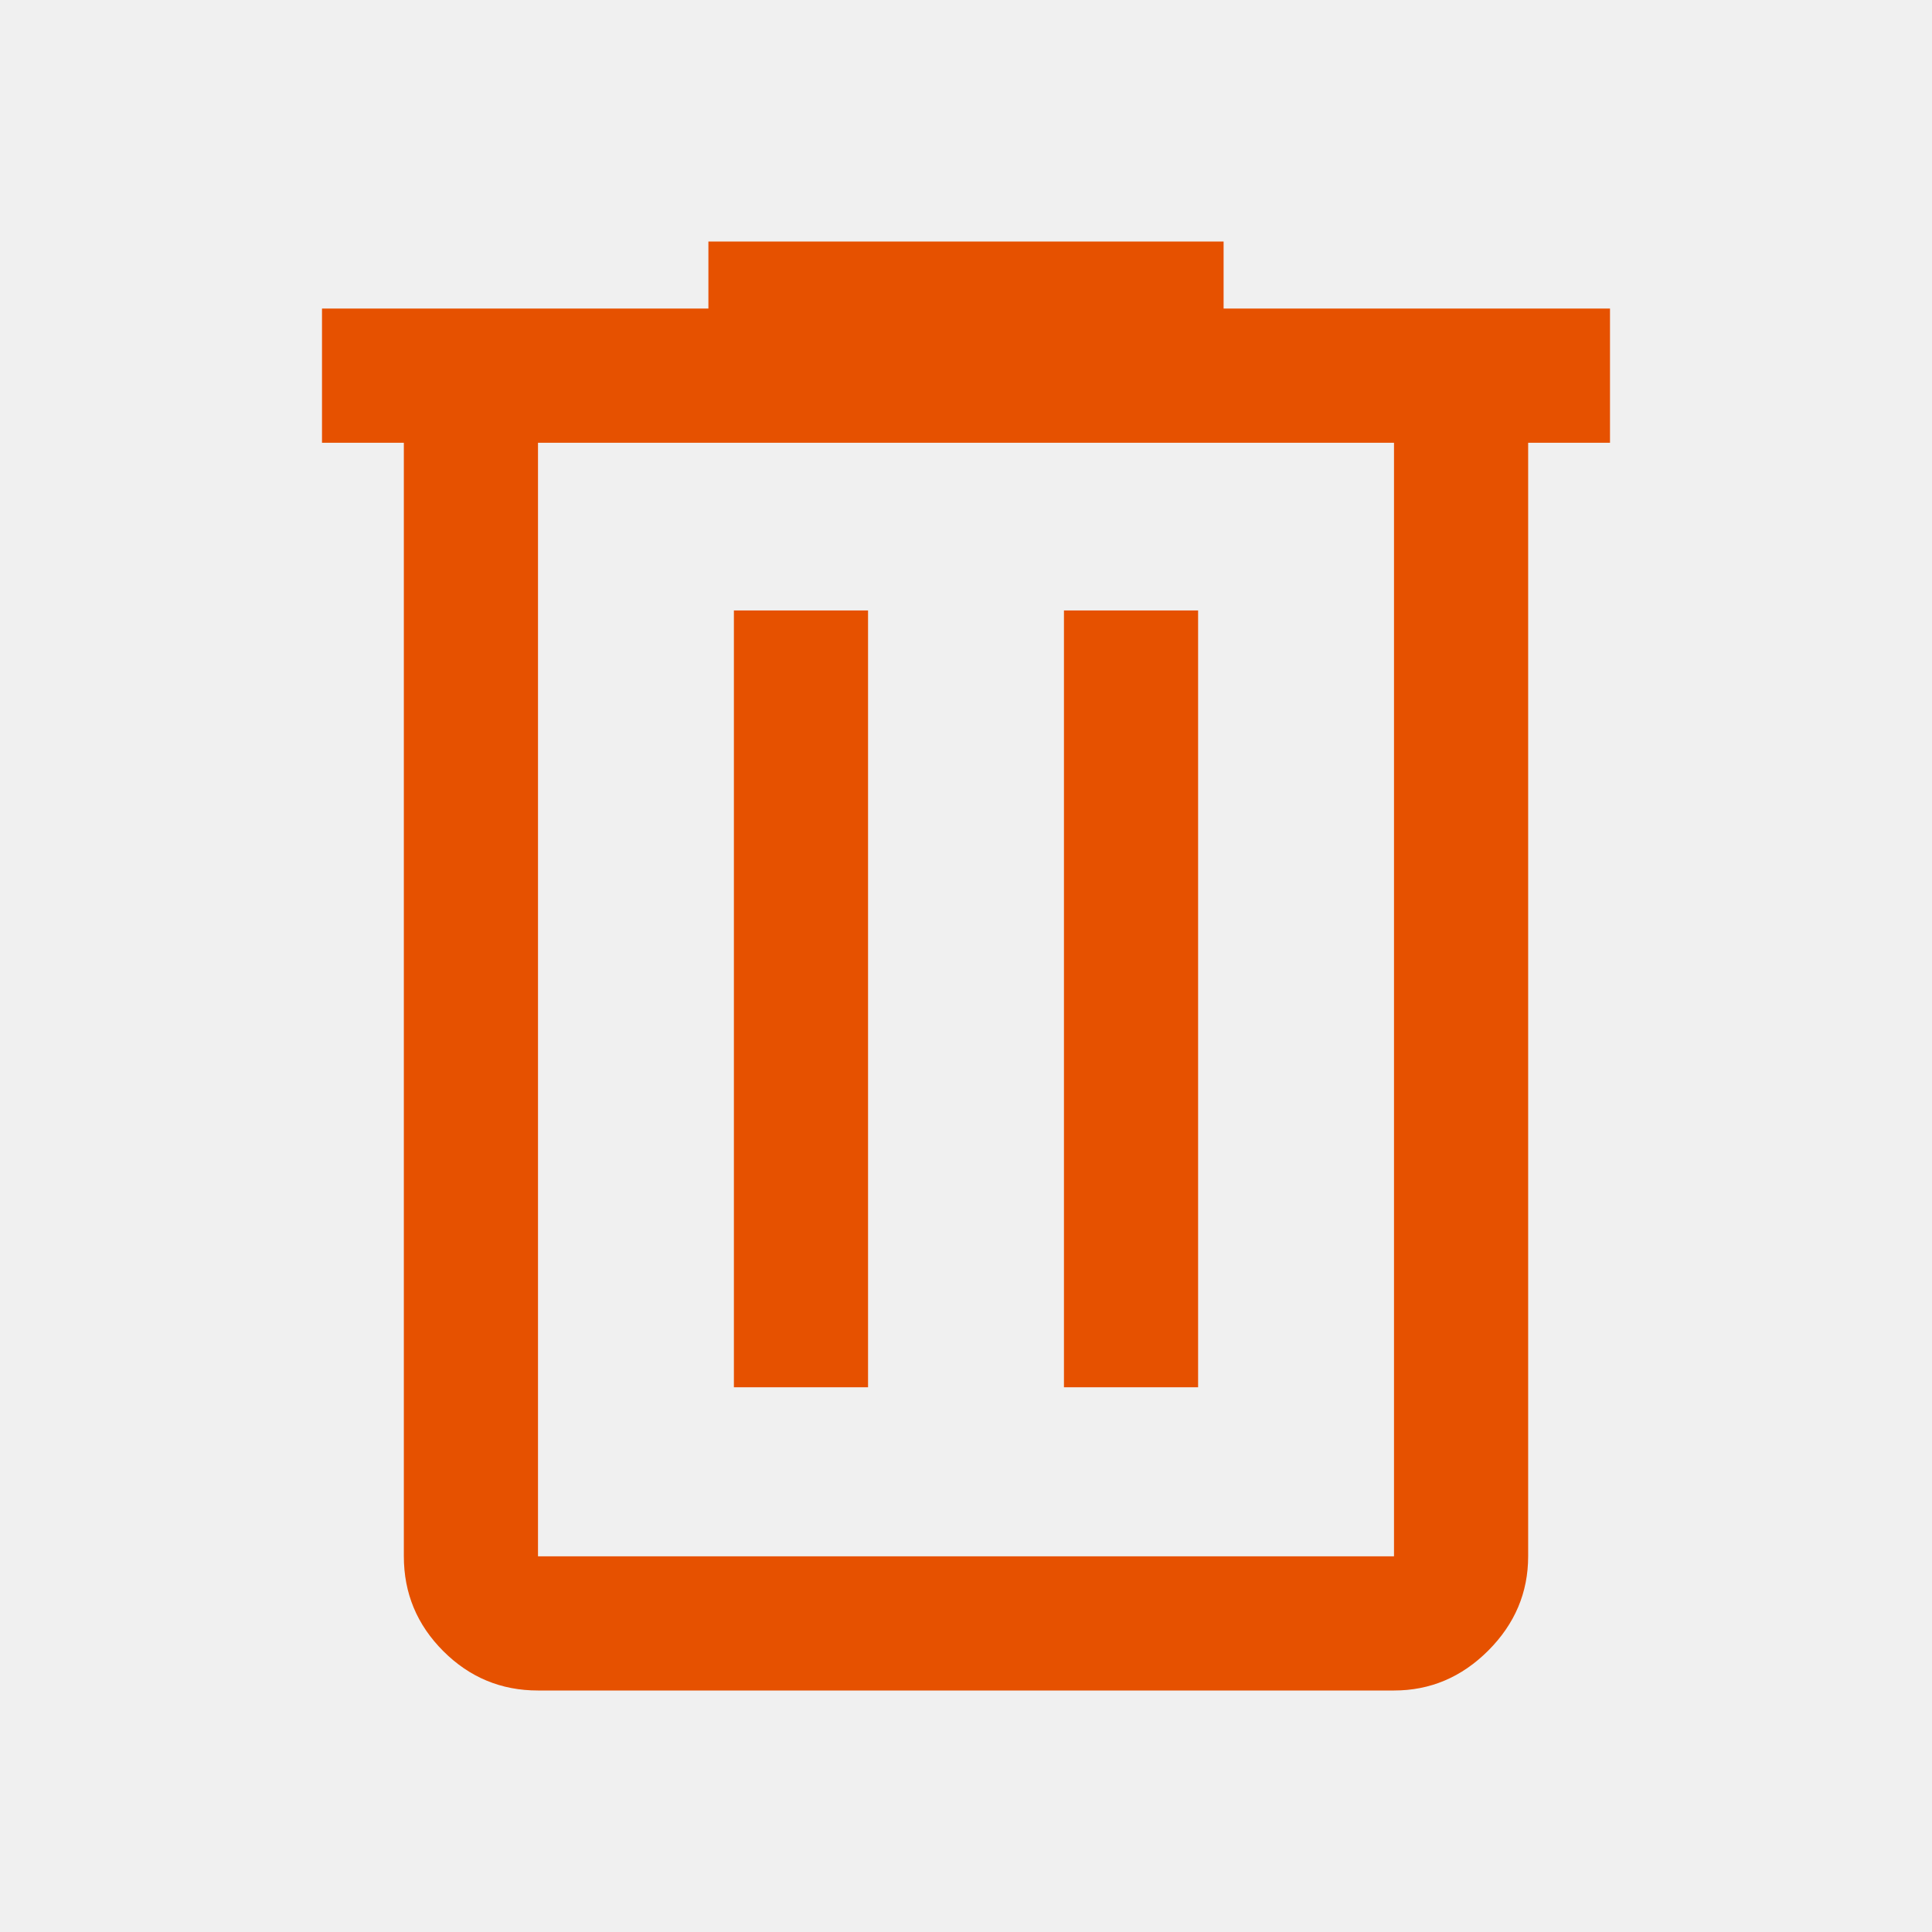
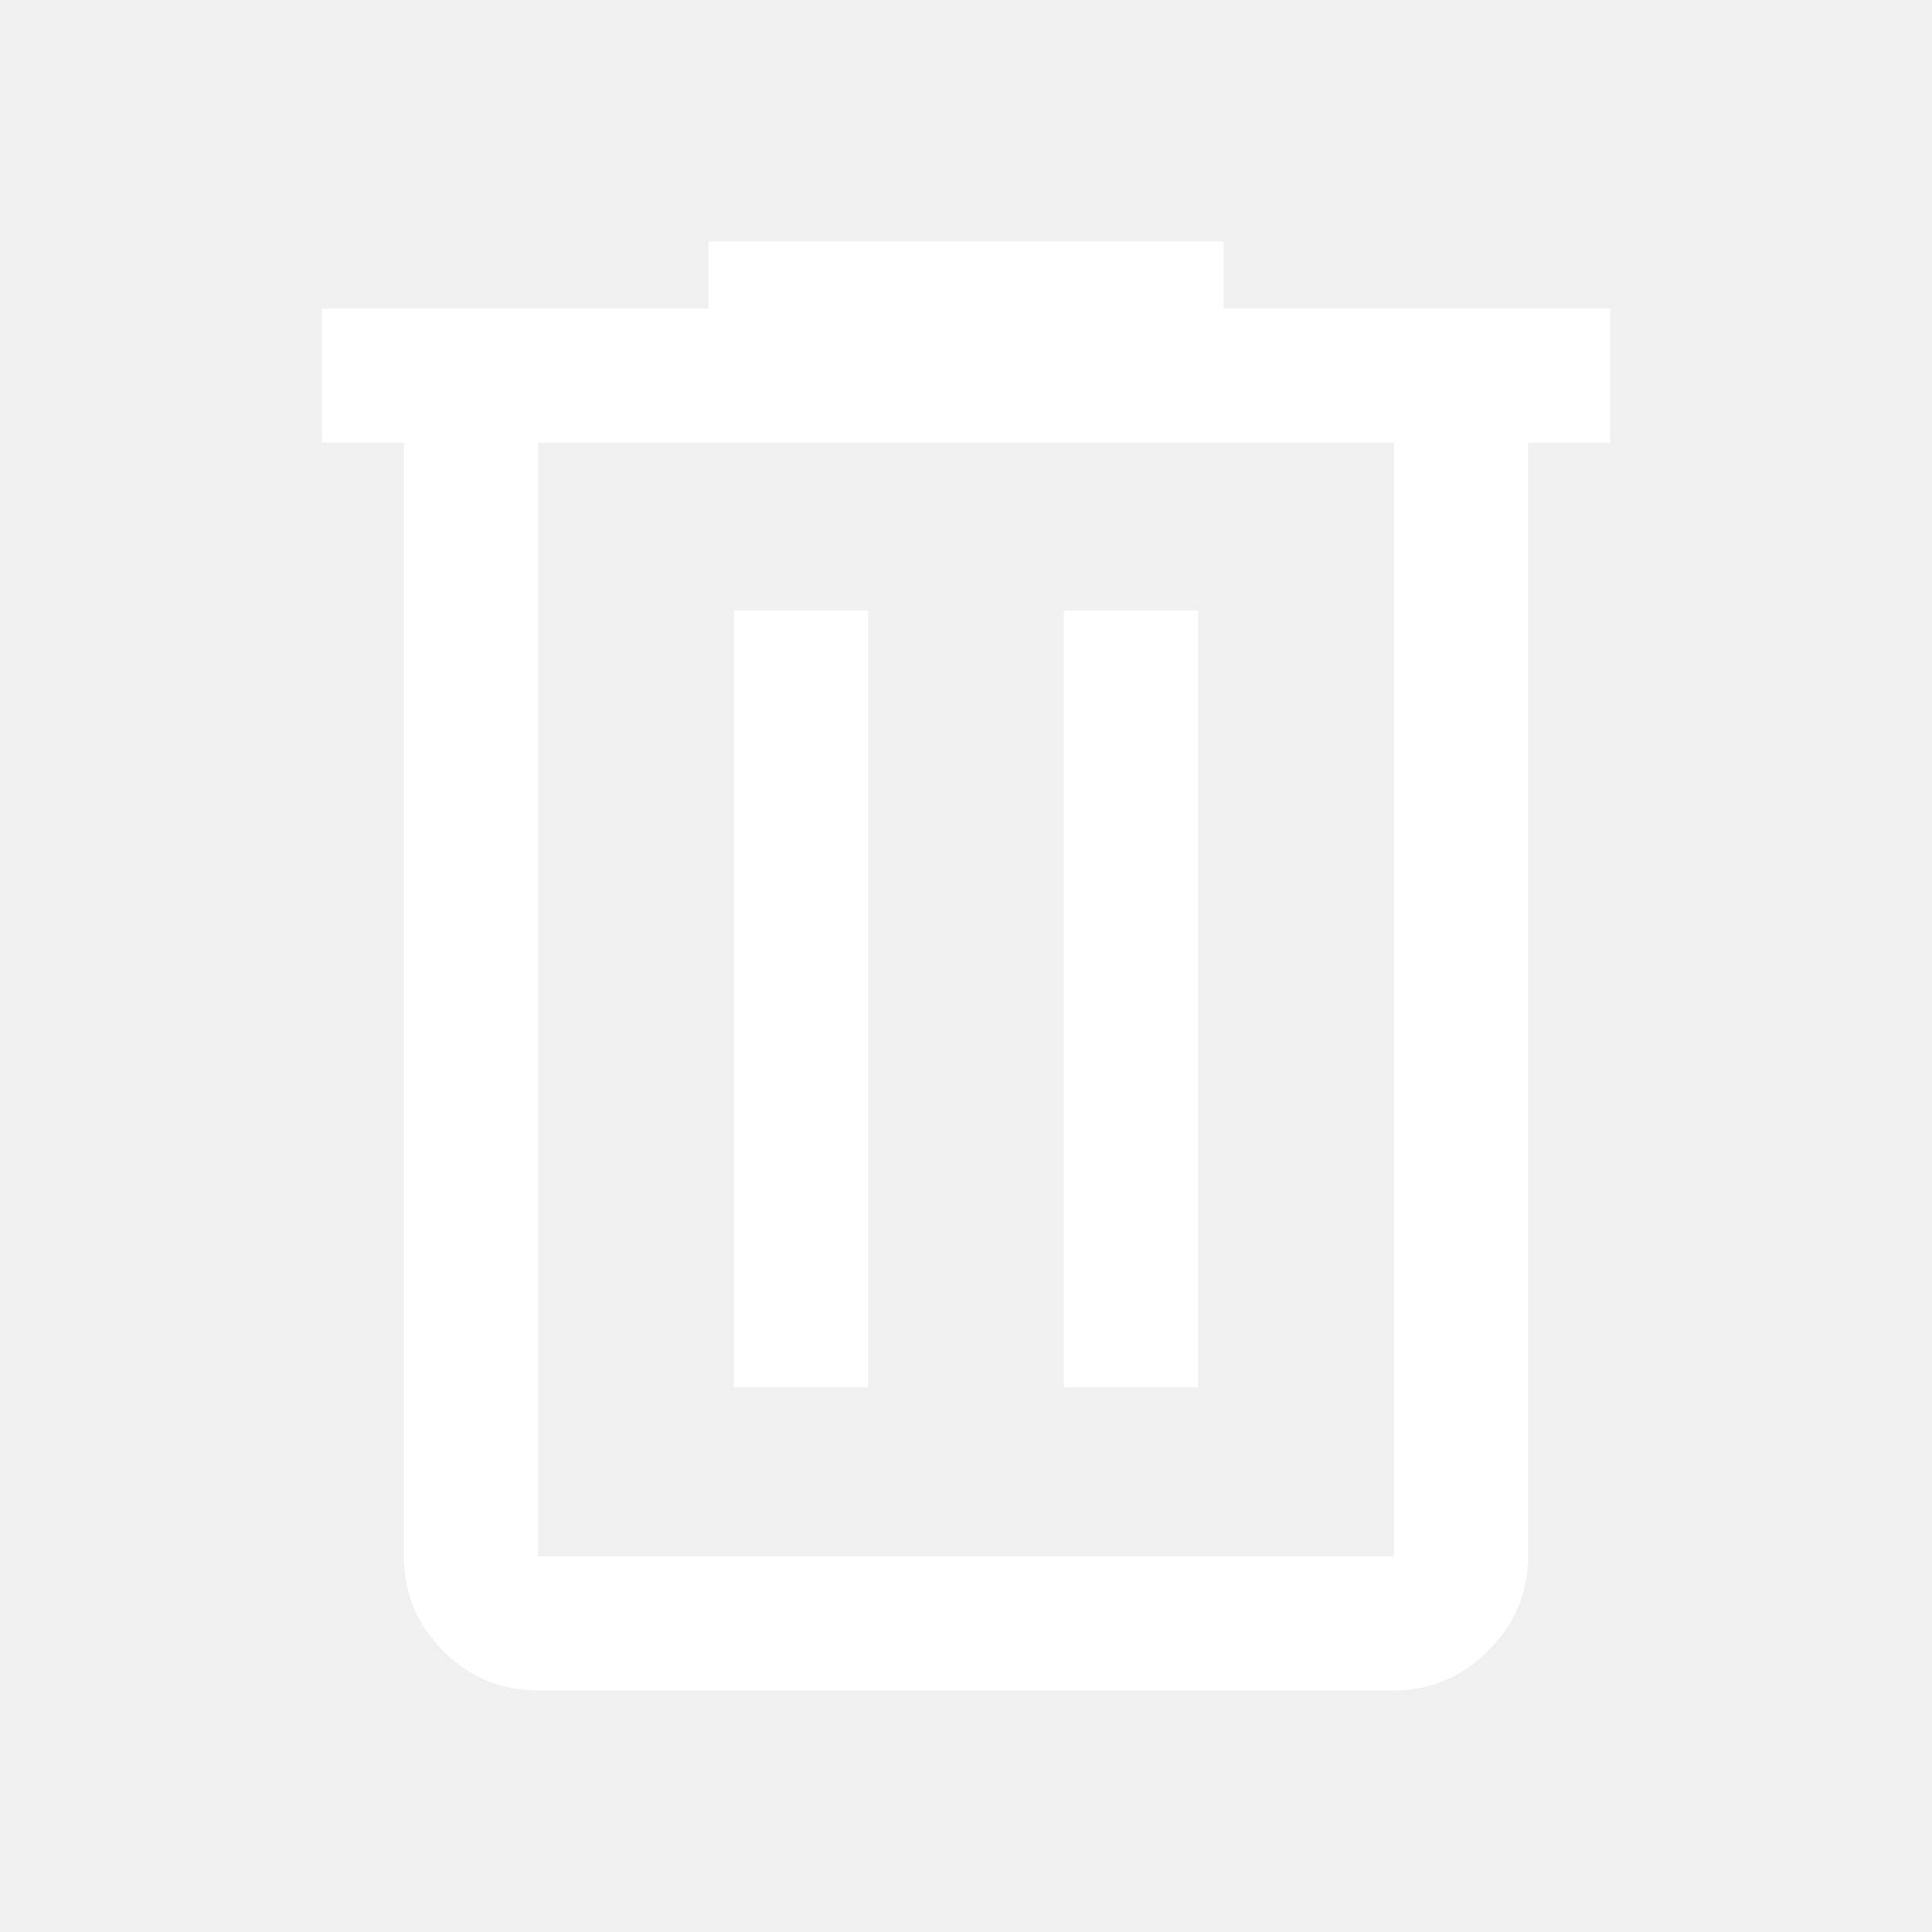
- <svg xmlns="http://www.w3.org/2000/svg" height="40px" viewBox="0 -960 960 960" width="40px" fill="#e65100">
+ <svg xmlns="http://www.w3.org/2000/svg" height="40px" viewBox="0 -960 960 960" width="40px" fill="#FFFFFF">
  <path d="M267.33-120q-27.5 0-47.08-19.58-19.58-19.59-19.58-47.09V-740H160v-66.67h192V-840h256v33.33h192V-740h-40.67v553.33q0 27-19.83 46.84Q719.67-120 692.67-120H267.33Zm425.34-620H267.33v553.33h425.34V-740Zm-328 469.33h66.66v-386h-66.66v386Zm164 0h66.66v-386h-66.66v386ZM267.33-740v553.33V-740Z" />
</svg>
